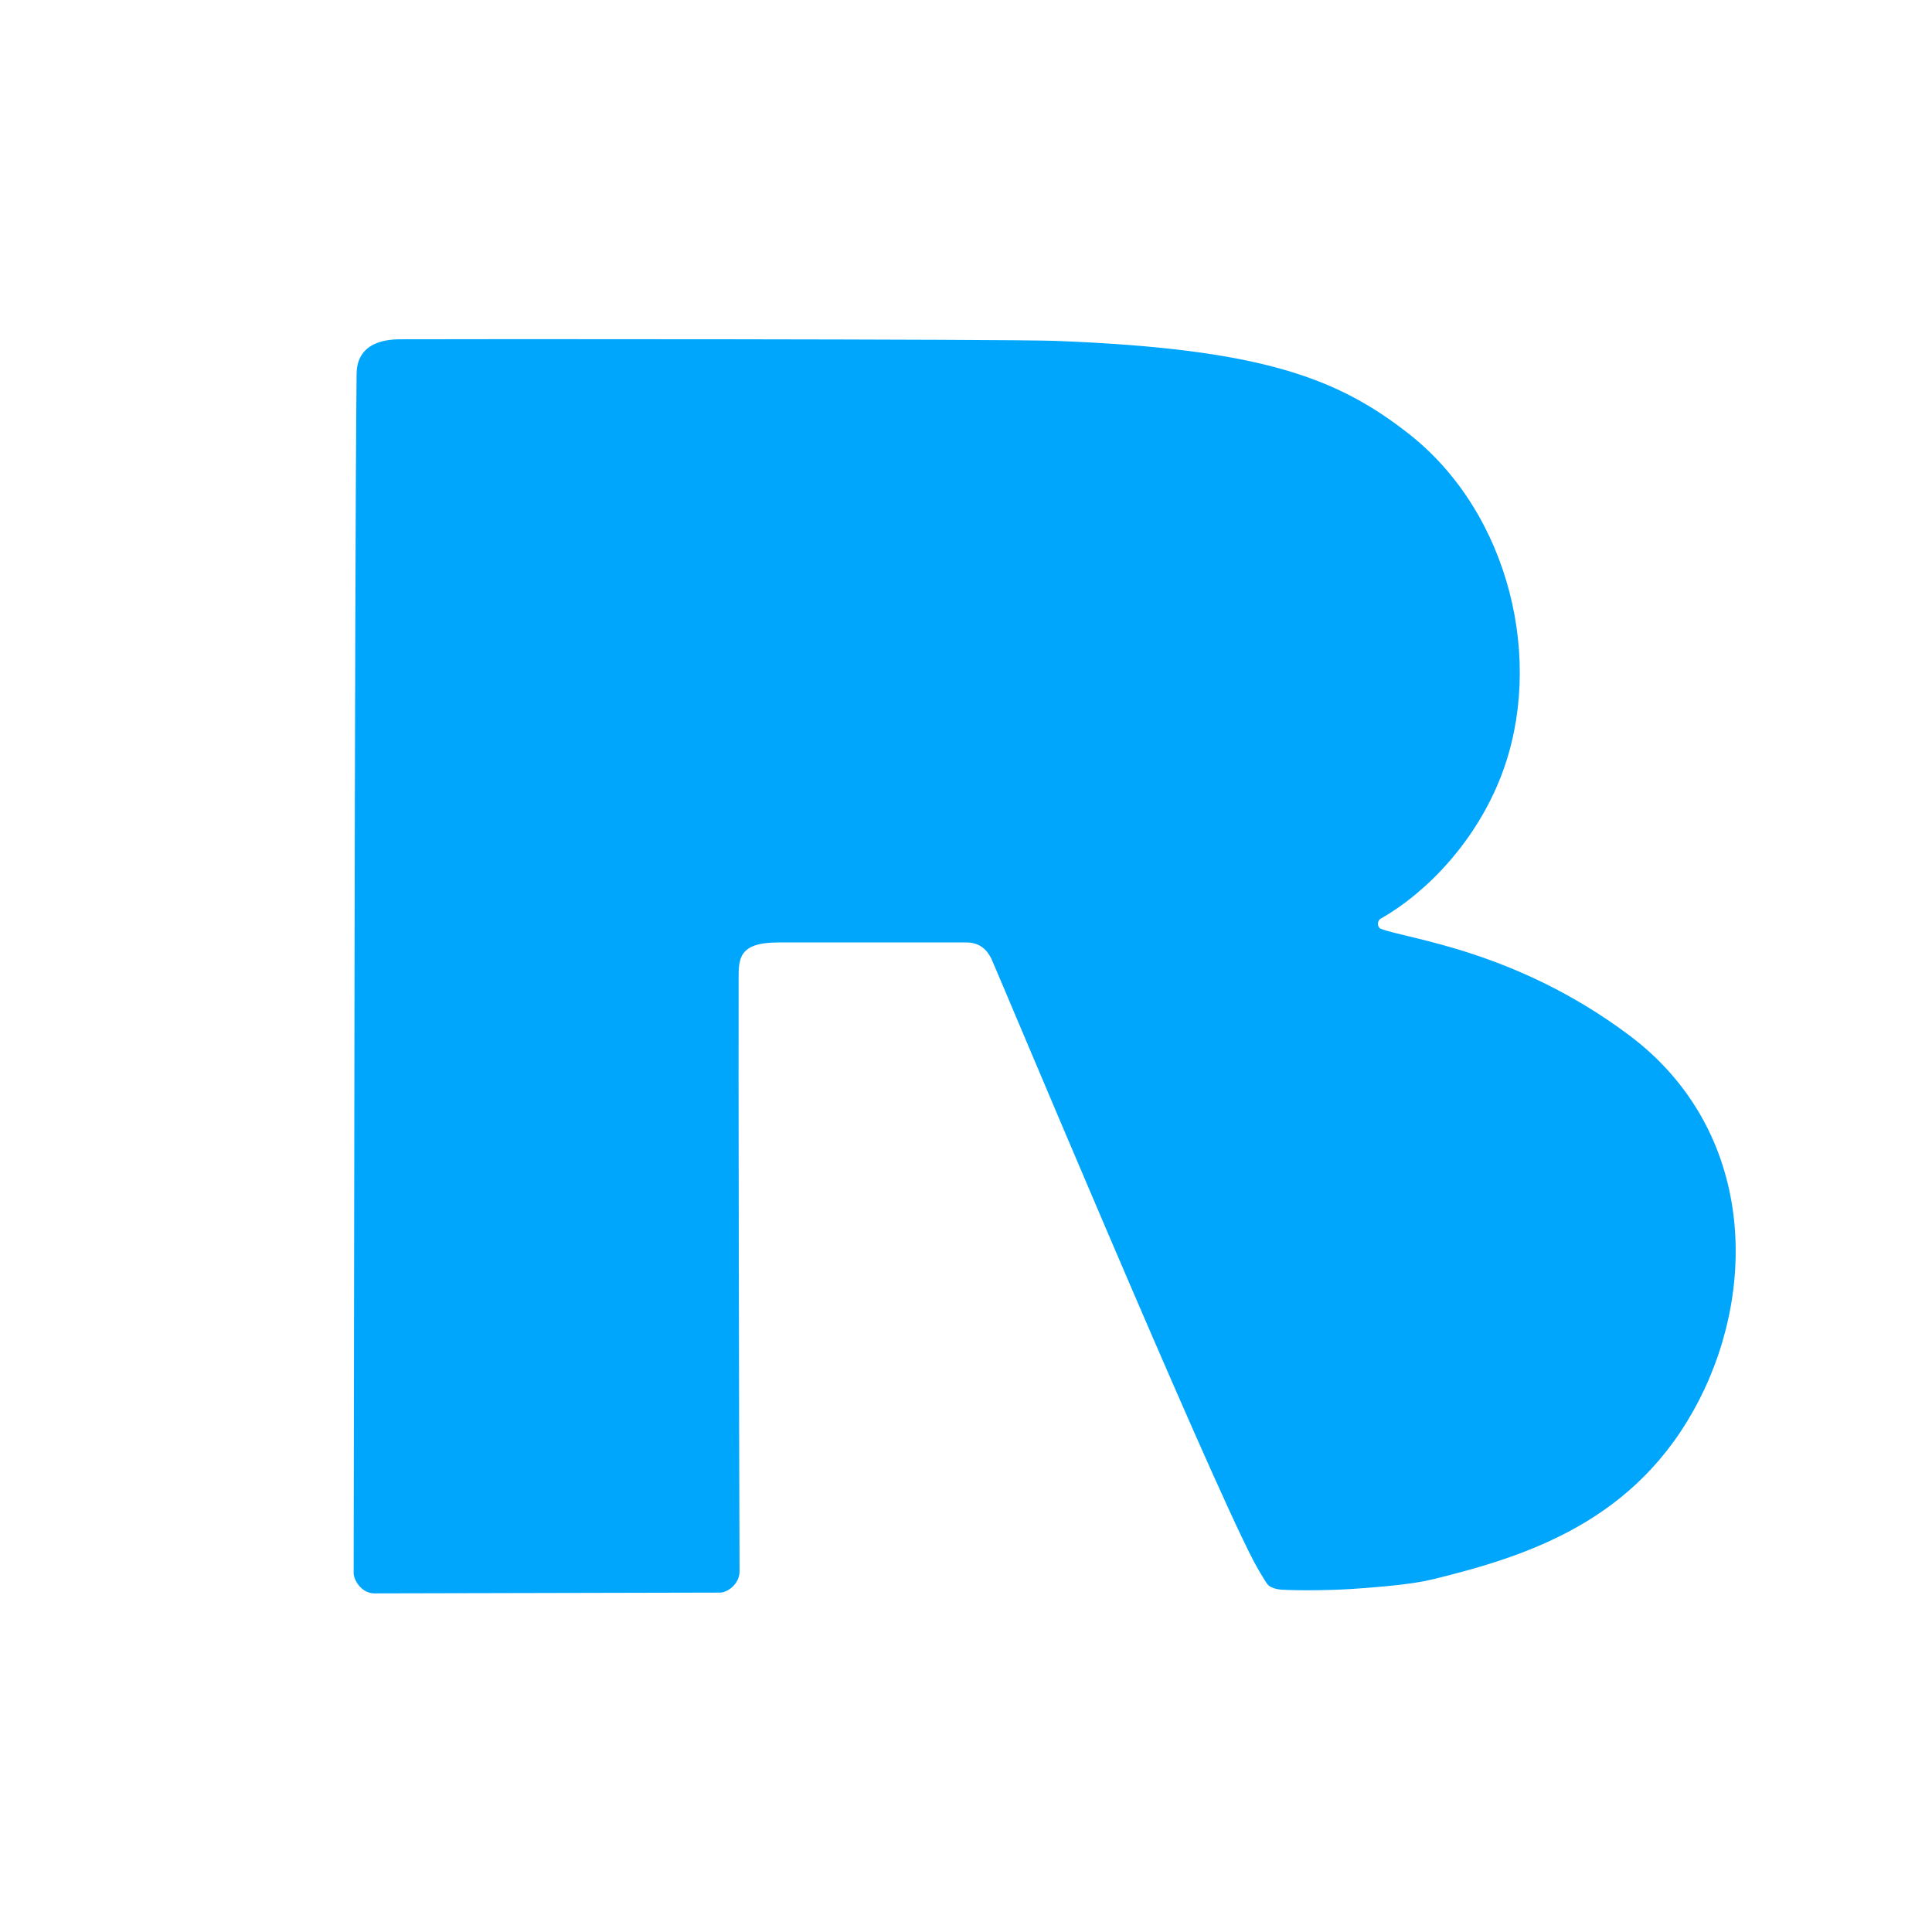
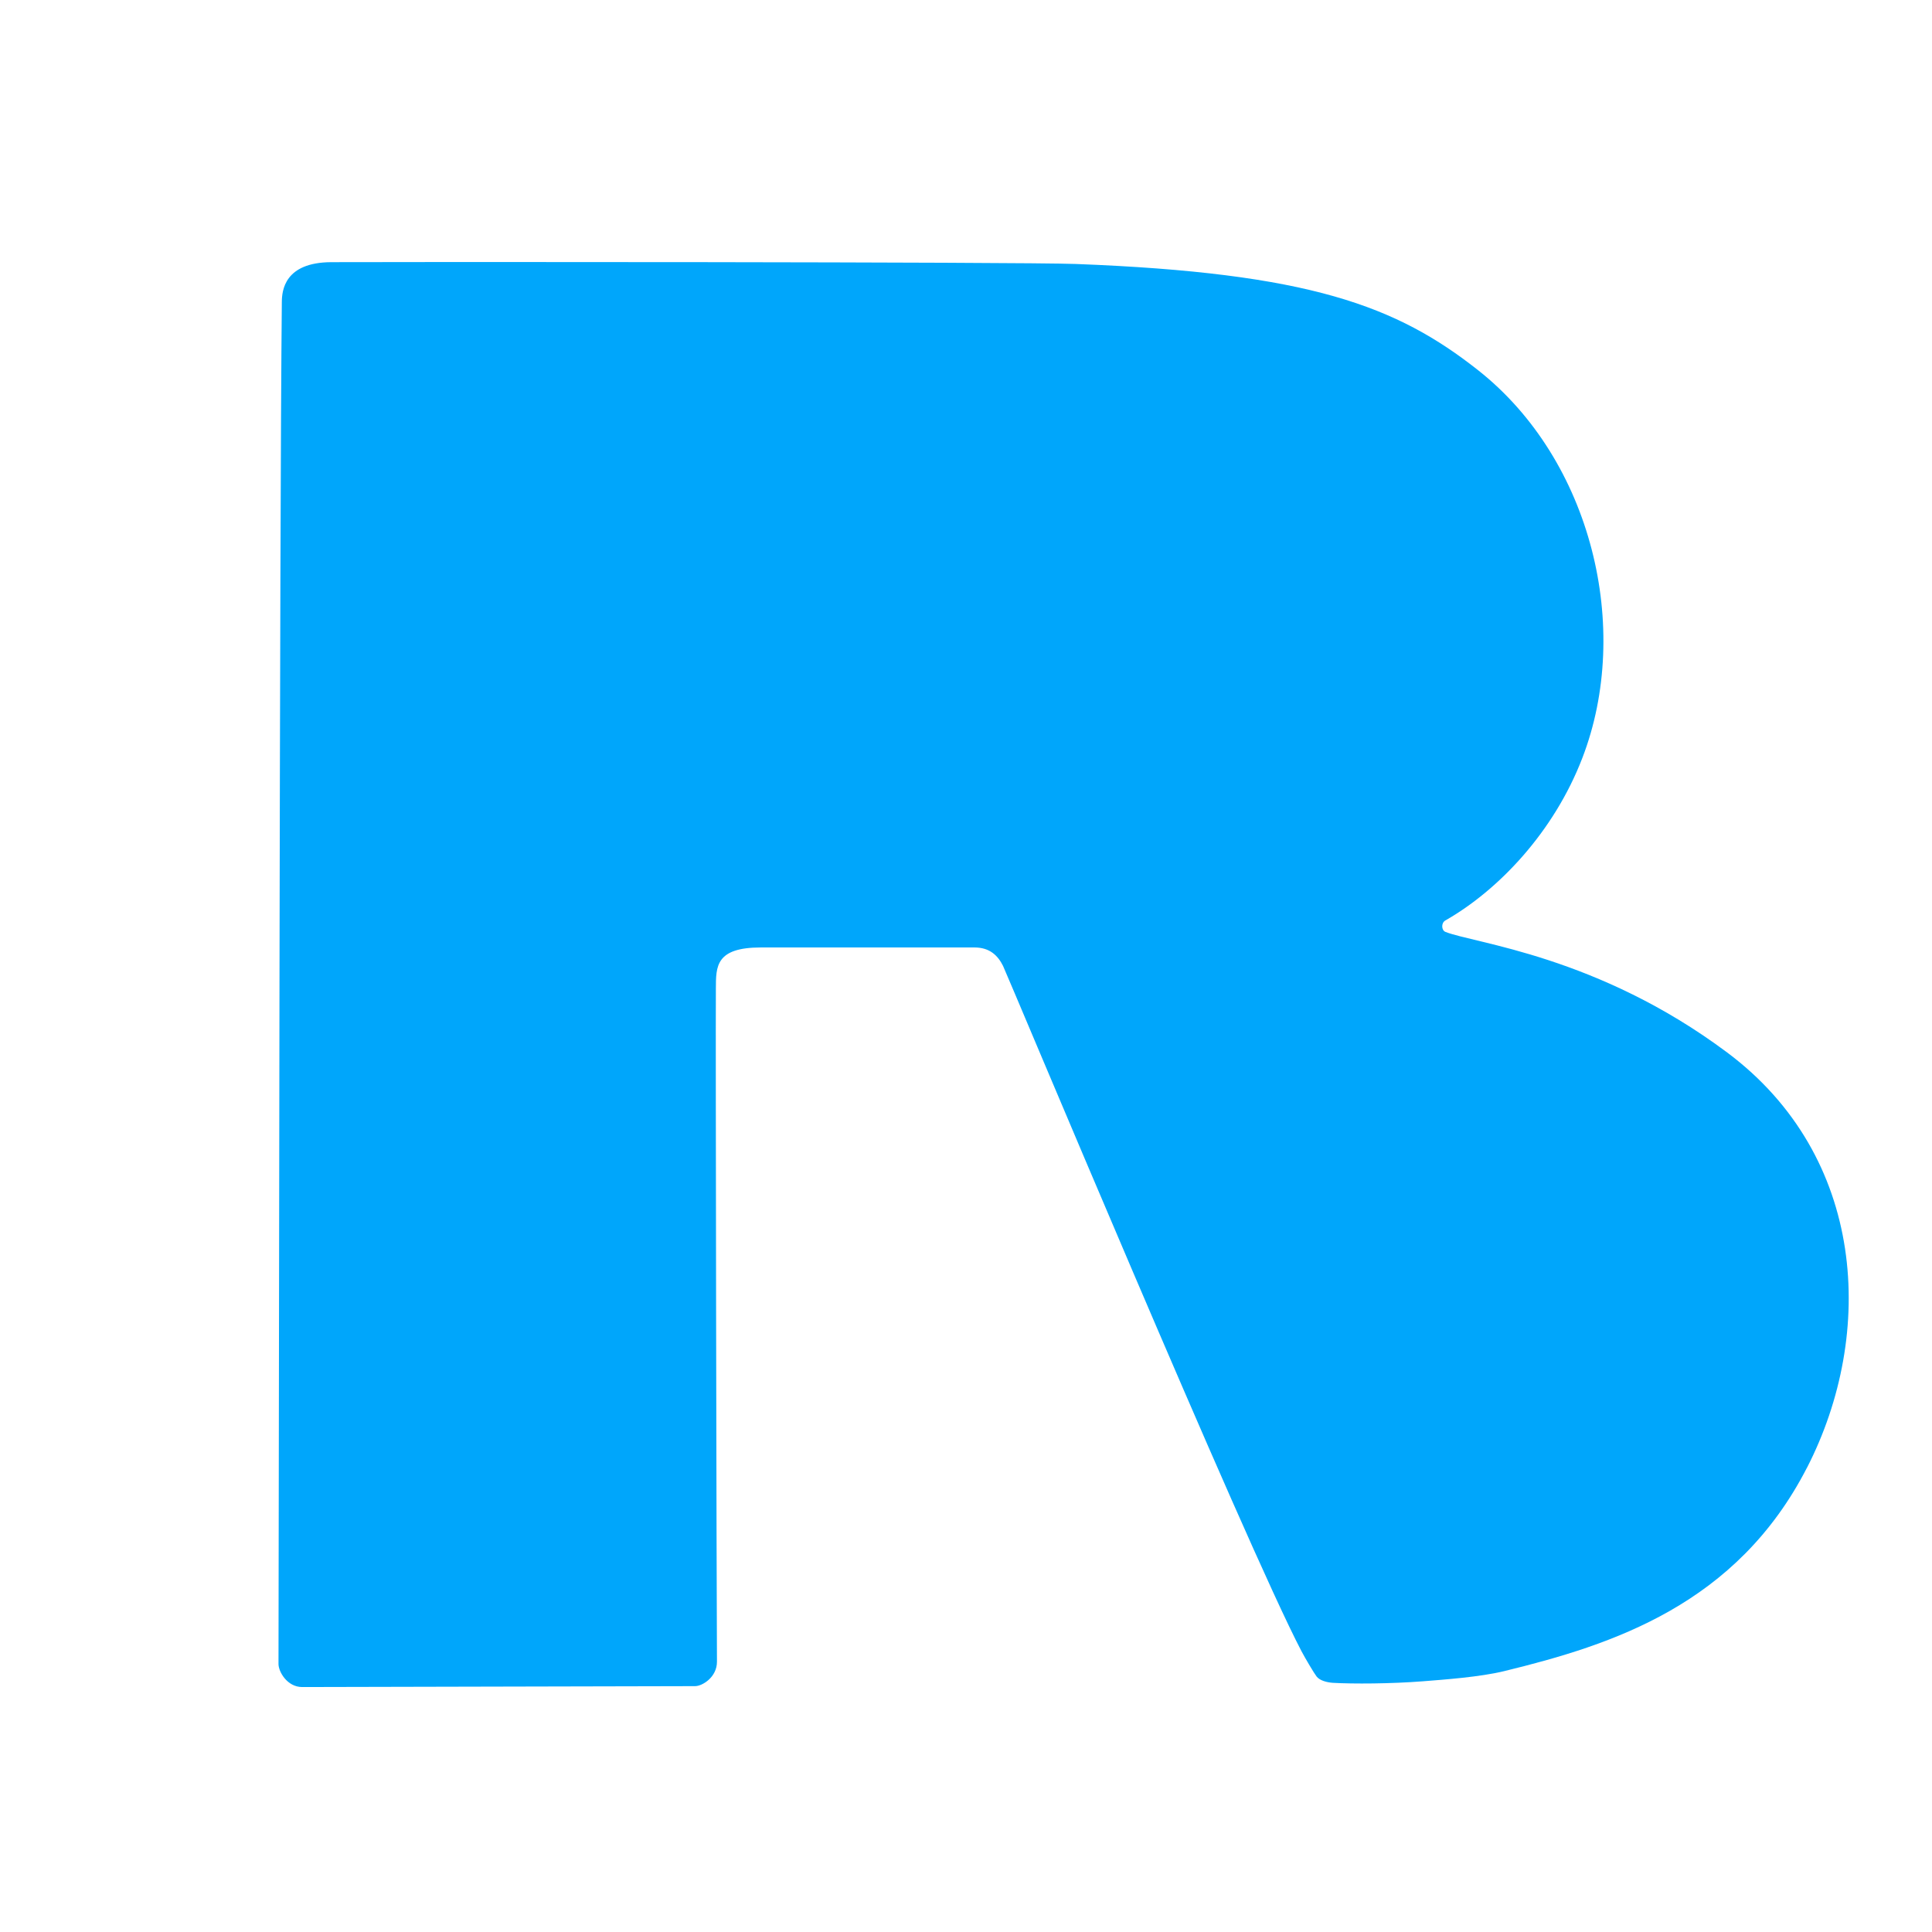
- <svg xmlns="http://www.w3.org/2000/svg" fill-rule="evenodd" stroke-linejoin="round" stroke-miterlimit="2" clip-rule="evenodd" viewBox="0 0 267 267">
+ <svg xmlns="http://www.w3.org/2000/svg" fill-rule="evenodd" stroke-linejoin="round" stroke-miterlimit="2" clip-rule="evenodd" viewBox="15 15 235 235">
  <style>
    .icon-path {
      fill: #00A6FB; /* Default fallback when mode detection is unsupported */
    }
    @media (prefers-color-scheme: light) {
      .icon-path {
        fill: #00AB94; /* Light Mode */
      }
    }
    @media (prefers-color-scheme: dark) {
      .icon-path {
        fill: #C8FFC8; /* Dark Mode */
      }
    }
  </style>
  <path fill="#f7faff" fill-opacity="0" d="M5659 3111.5c0 45.53-38.31 82.5-85.5 82.5s-85.5-36.97-85.5-82.5 38.31-82.5 85.5-82.5 85.5 36.97 85.5 82.5" transform="matrix(1.55945 0 0 1.61616 -8558.285 -4895.354)" />
  <path class="icon-path" fill-rule="nonzero" d="M774.85 3157.67c7.65-14.92 6.56-34.58-8.86-46.1-14.39-10.76-28.1-12.12-31.3-13.4-.44-.18-.49-.99 0-1.27 5.9-3.36 12.05-9.82 15.21-18.04 5.54-14.37 1.07-33.07-11.56-43.05-9.06-7.15-18.71-10.82-44.7-11.81-6.11-.23-75.63-.24-82.68-.2-5.19.03-5.47 3.15-5.48 4.43-.26 25.7-.31 125.73-.37 151.24 0 .86.97 2.56 2.63 2.56l43.63-.1c.81 0 2.44-1 2.43-2.72-.05-9.08-.16-69.15-.12-74.76.01-2.44-.03-4.55 5-4.55h23.71c1.7 0 2.6.89 3.18 2.05.49 1 26.91 64.2 33.13 76.08.43.82 1.43 2.5 1.69 2.83.35.45 1.13.65 1.78.7 2.25.13 6.49.11 10.03-.17 2.29-.18 6.33-.47 9.03-1.13 12.02-2.93 25.8-7.37 33.62-22.6" transform="translate(-613.926 -3265.2)scale(1.09534)" />
</svg>
